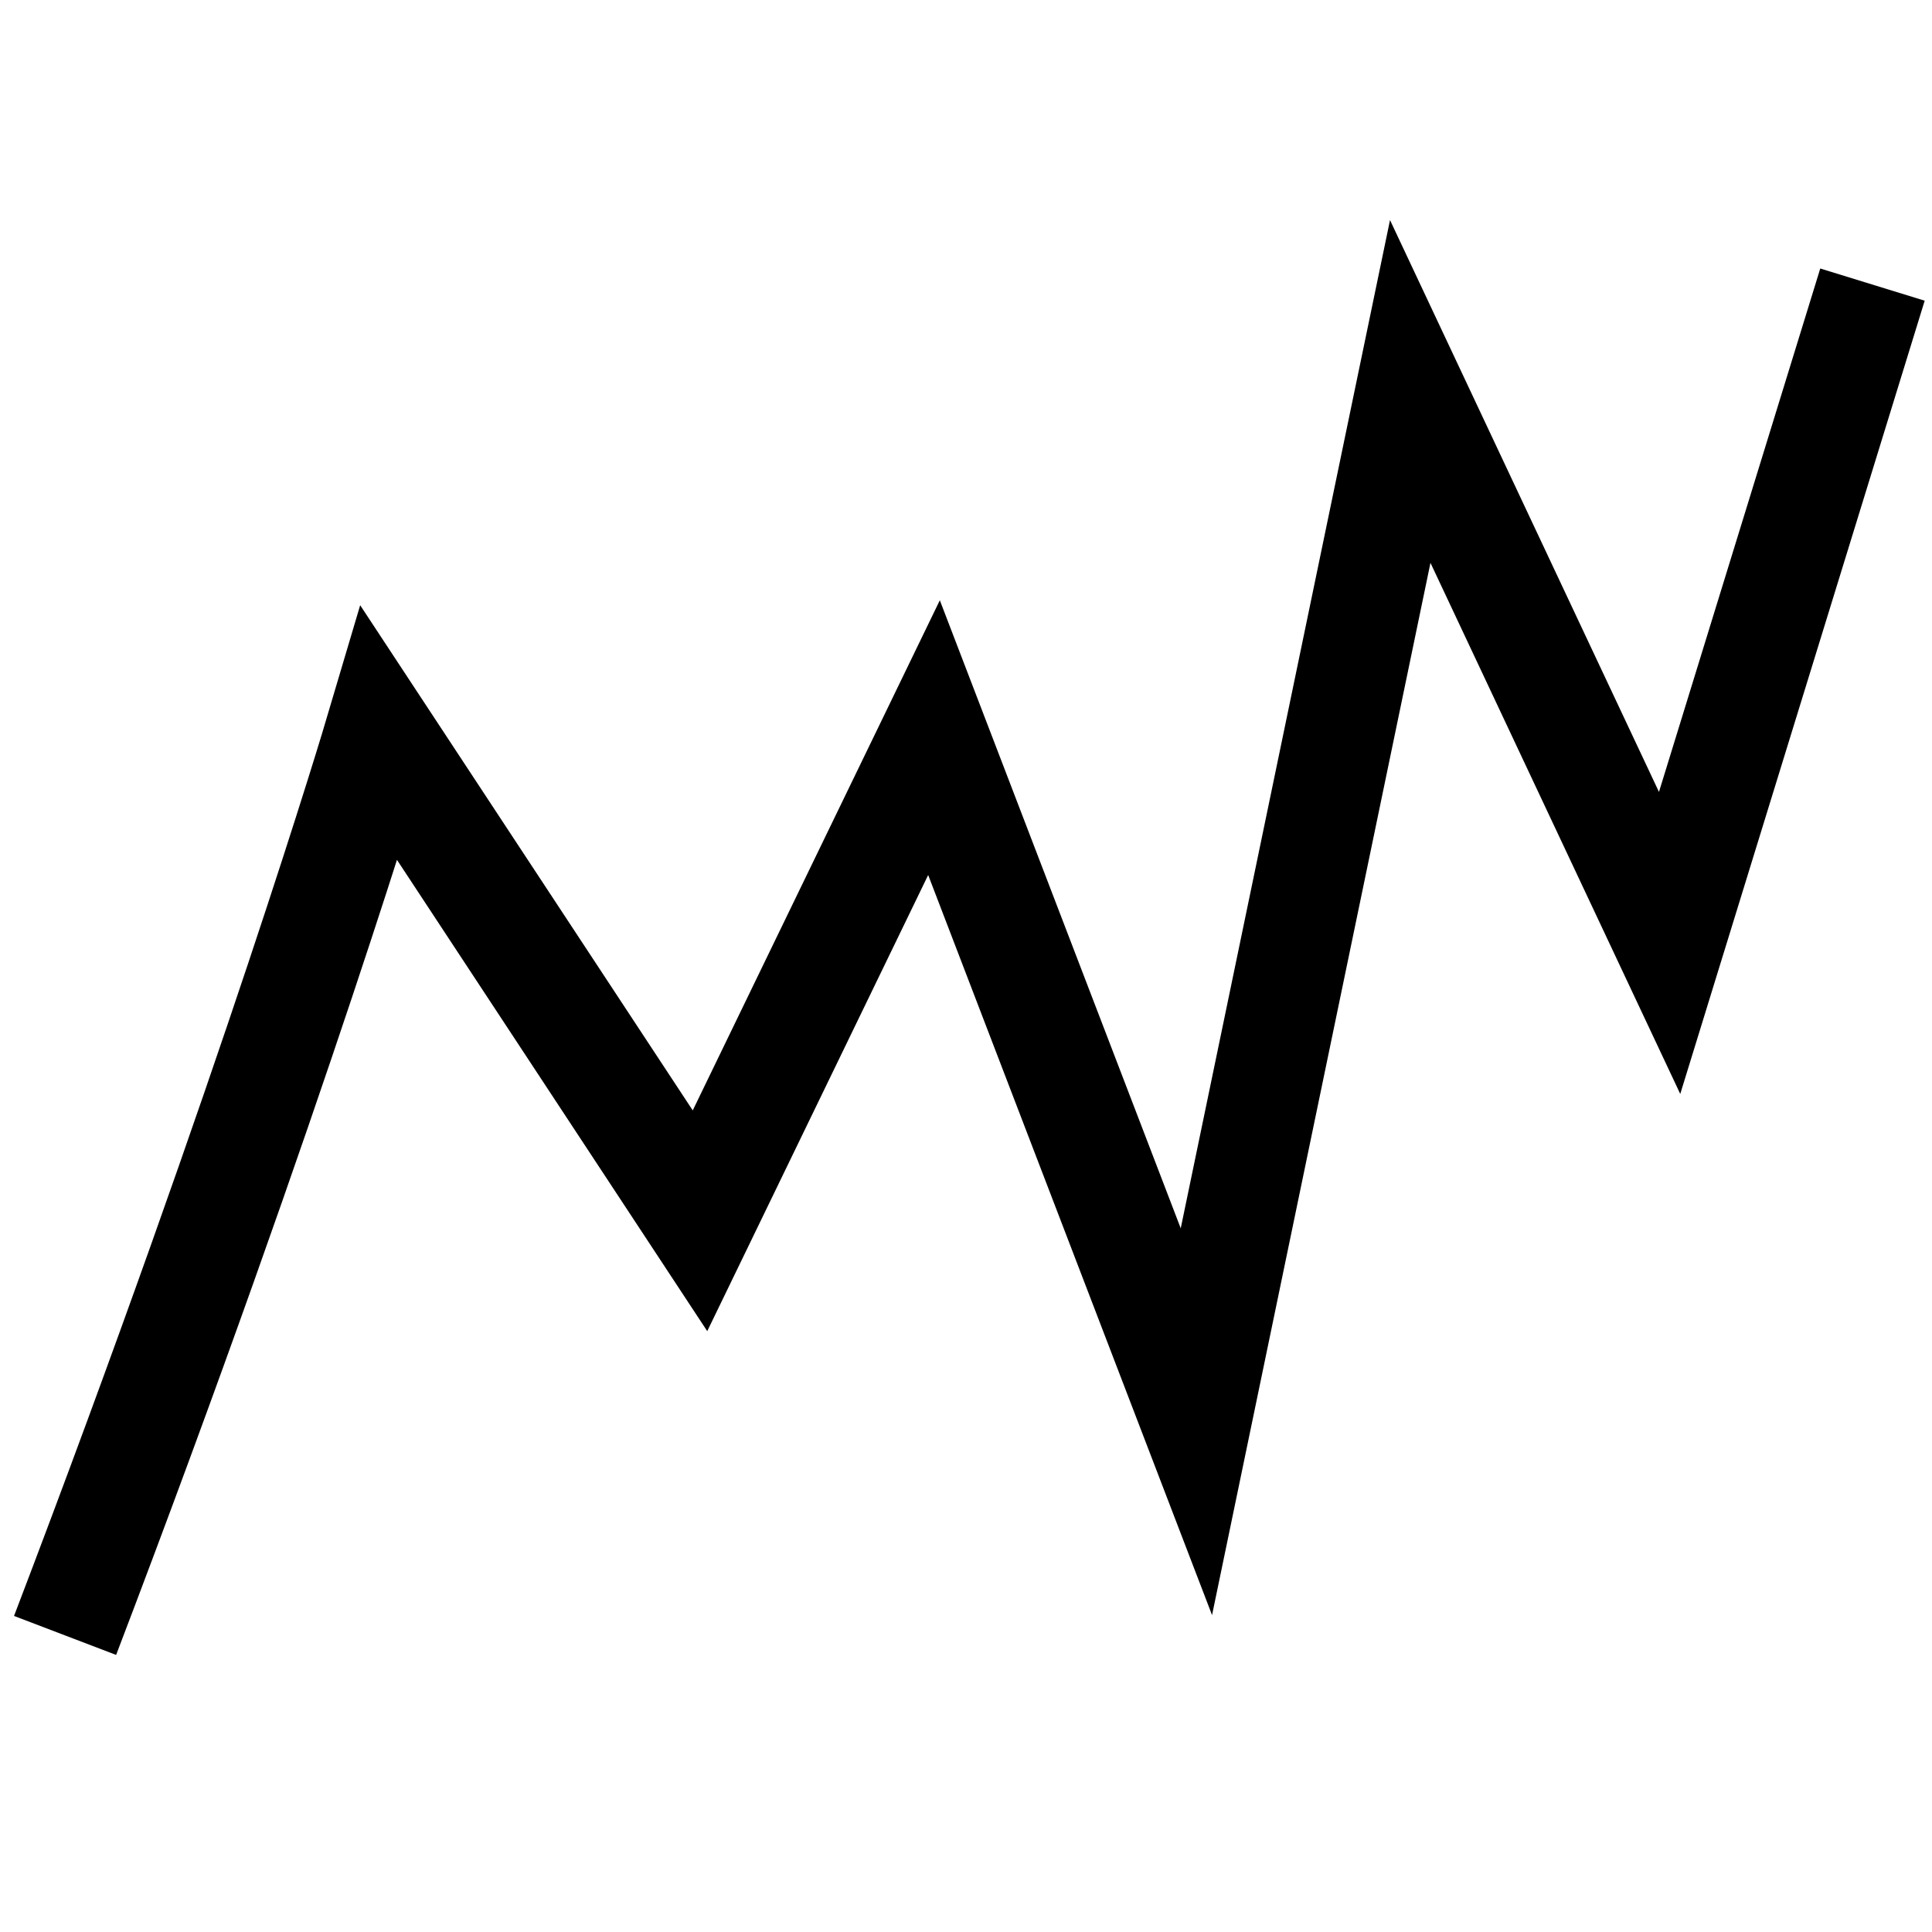
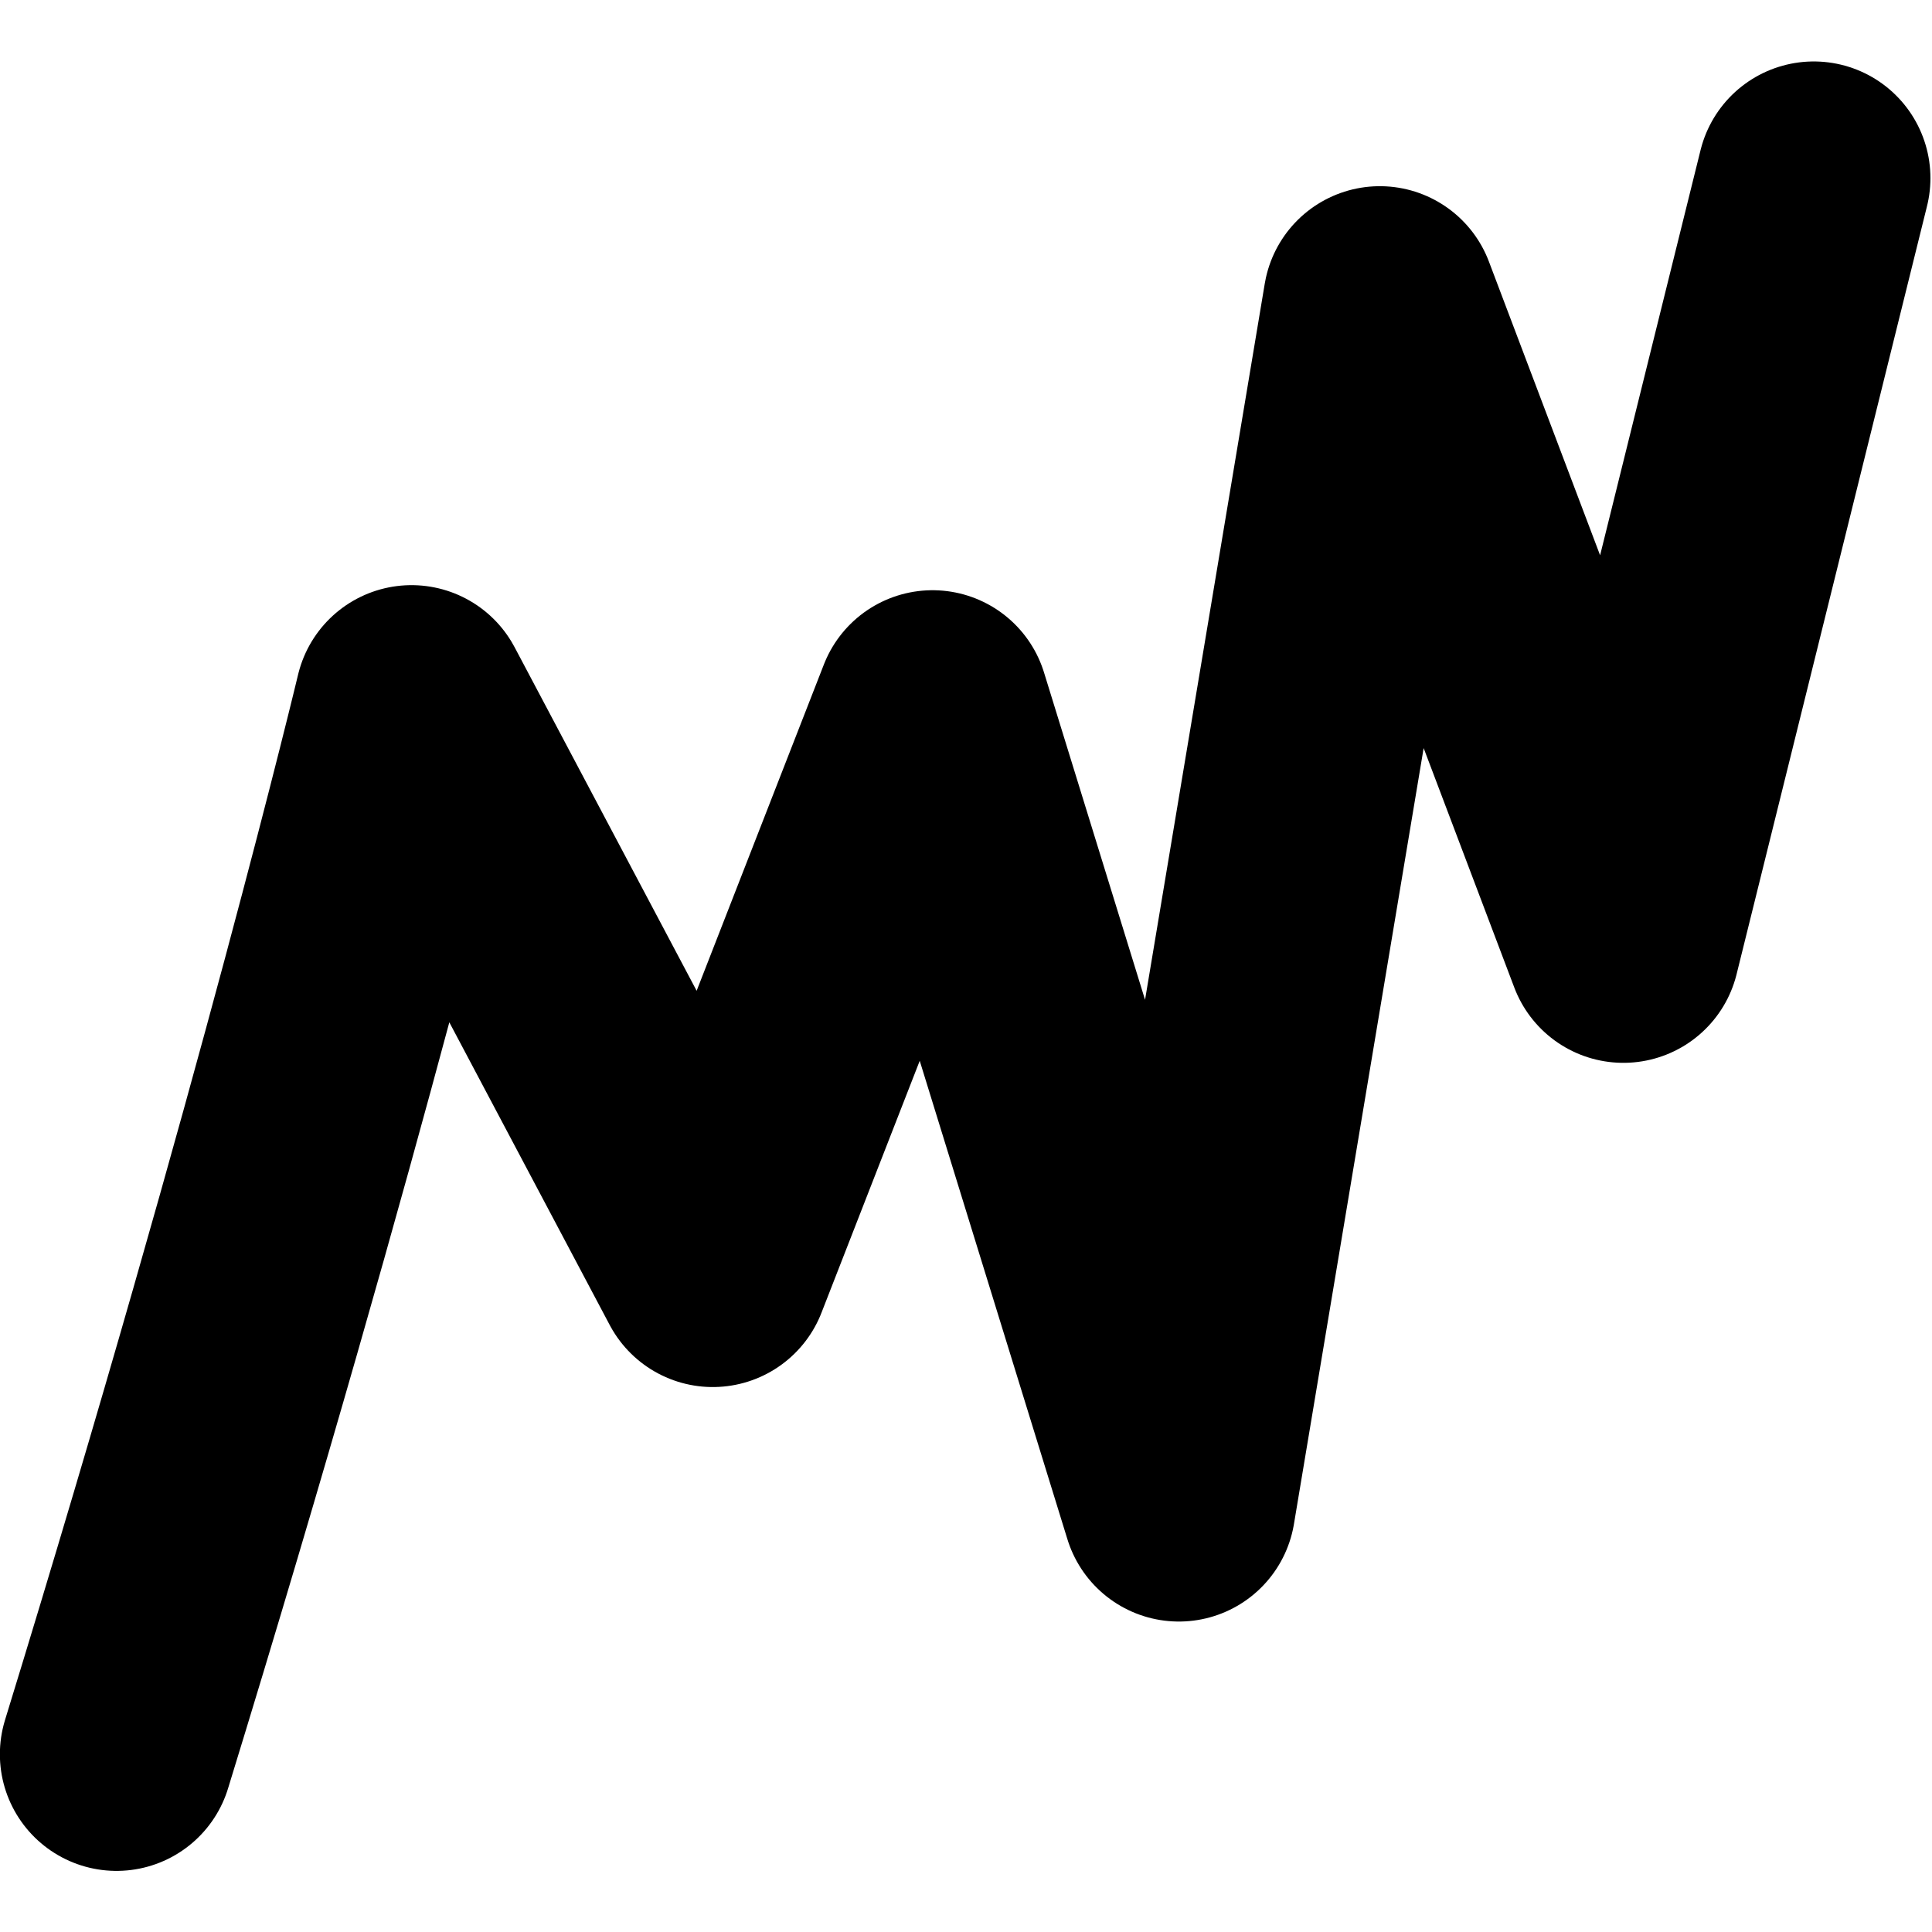
<svg xmlns="http://www.w3.org/2000/svg" width="16" height="16" id="svg2" version="1.1">
  <defs id="defs4" />
  <g id="layer1" transform="translate(0,-1036.362)">
-     <path style="fill:none;stroke:#000000;stroke-width:0.905px;stroke-linecap:butt;stroke-linejoin:miter;stroke-opacity:1" d="m 0.539,1049.906 c 1.73,-4.532 2.601,-7.47 2.601,-7.47 l 2.657,4.036 1.938,-4.001 2.173,5.665 1.771,-8.532 2.148,4.567 1.68,-5.452" id="path2989" />
+     <path style="fill:none;stroke:#000000;stroke-width:1.932;stroke-linecap:round;stroke-linejoin:round;stroke-miterlimit:4;stroke-opacity:1;stroke-dasharray:none" d="m 0.965,1050.89 c 1.625,-5.287 2.443,-8.716 2.443,-8.716 l 2.495,4.709 1.82,-4.667 2.04,6.609 1.664,-9.955 2.017,5.328 1.577,-6.361" id="path2989" />
  </g>
</svg>
